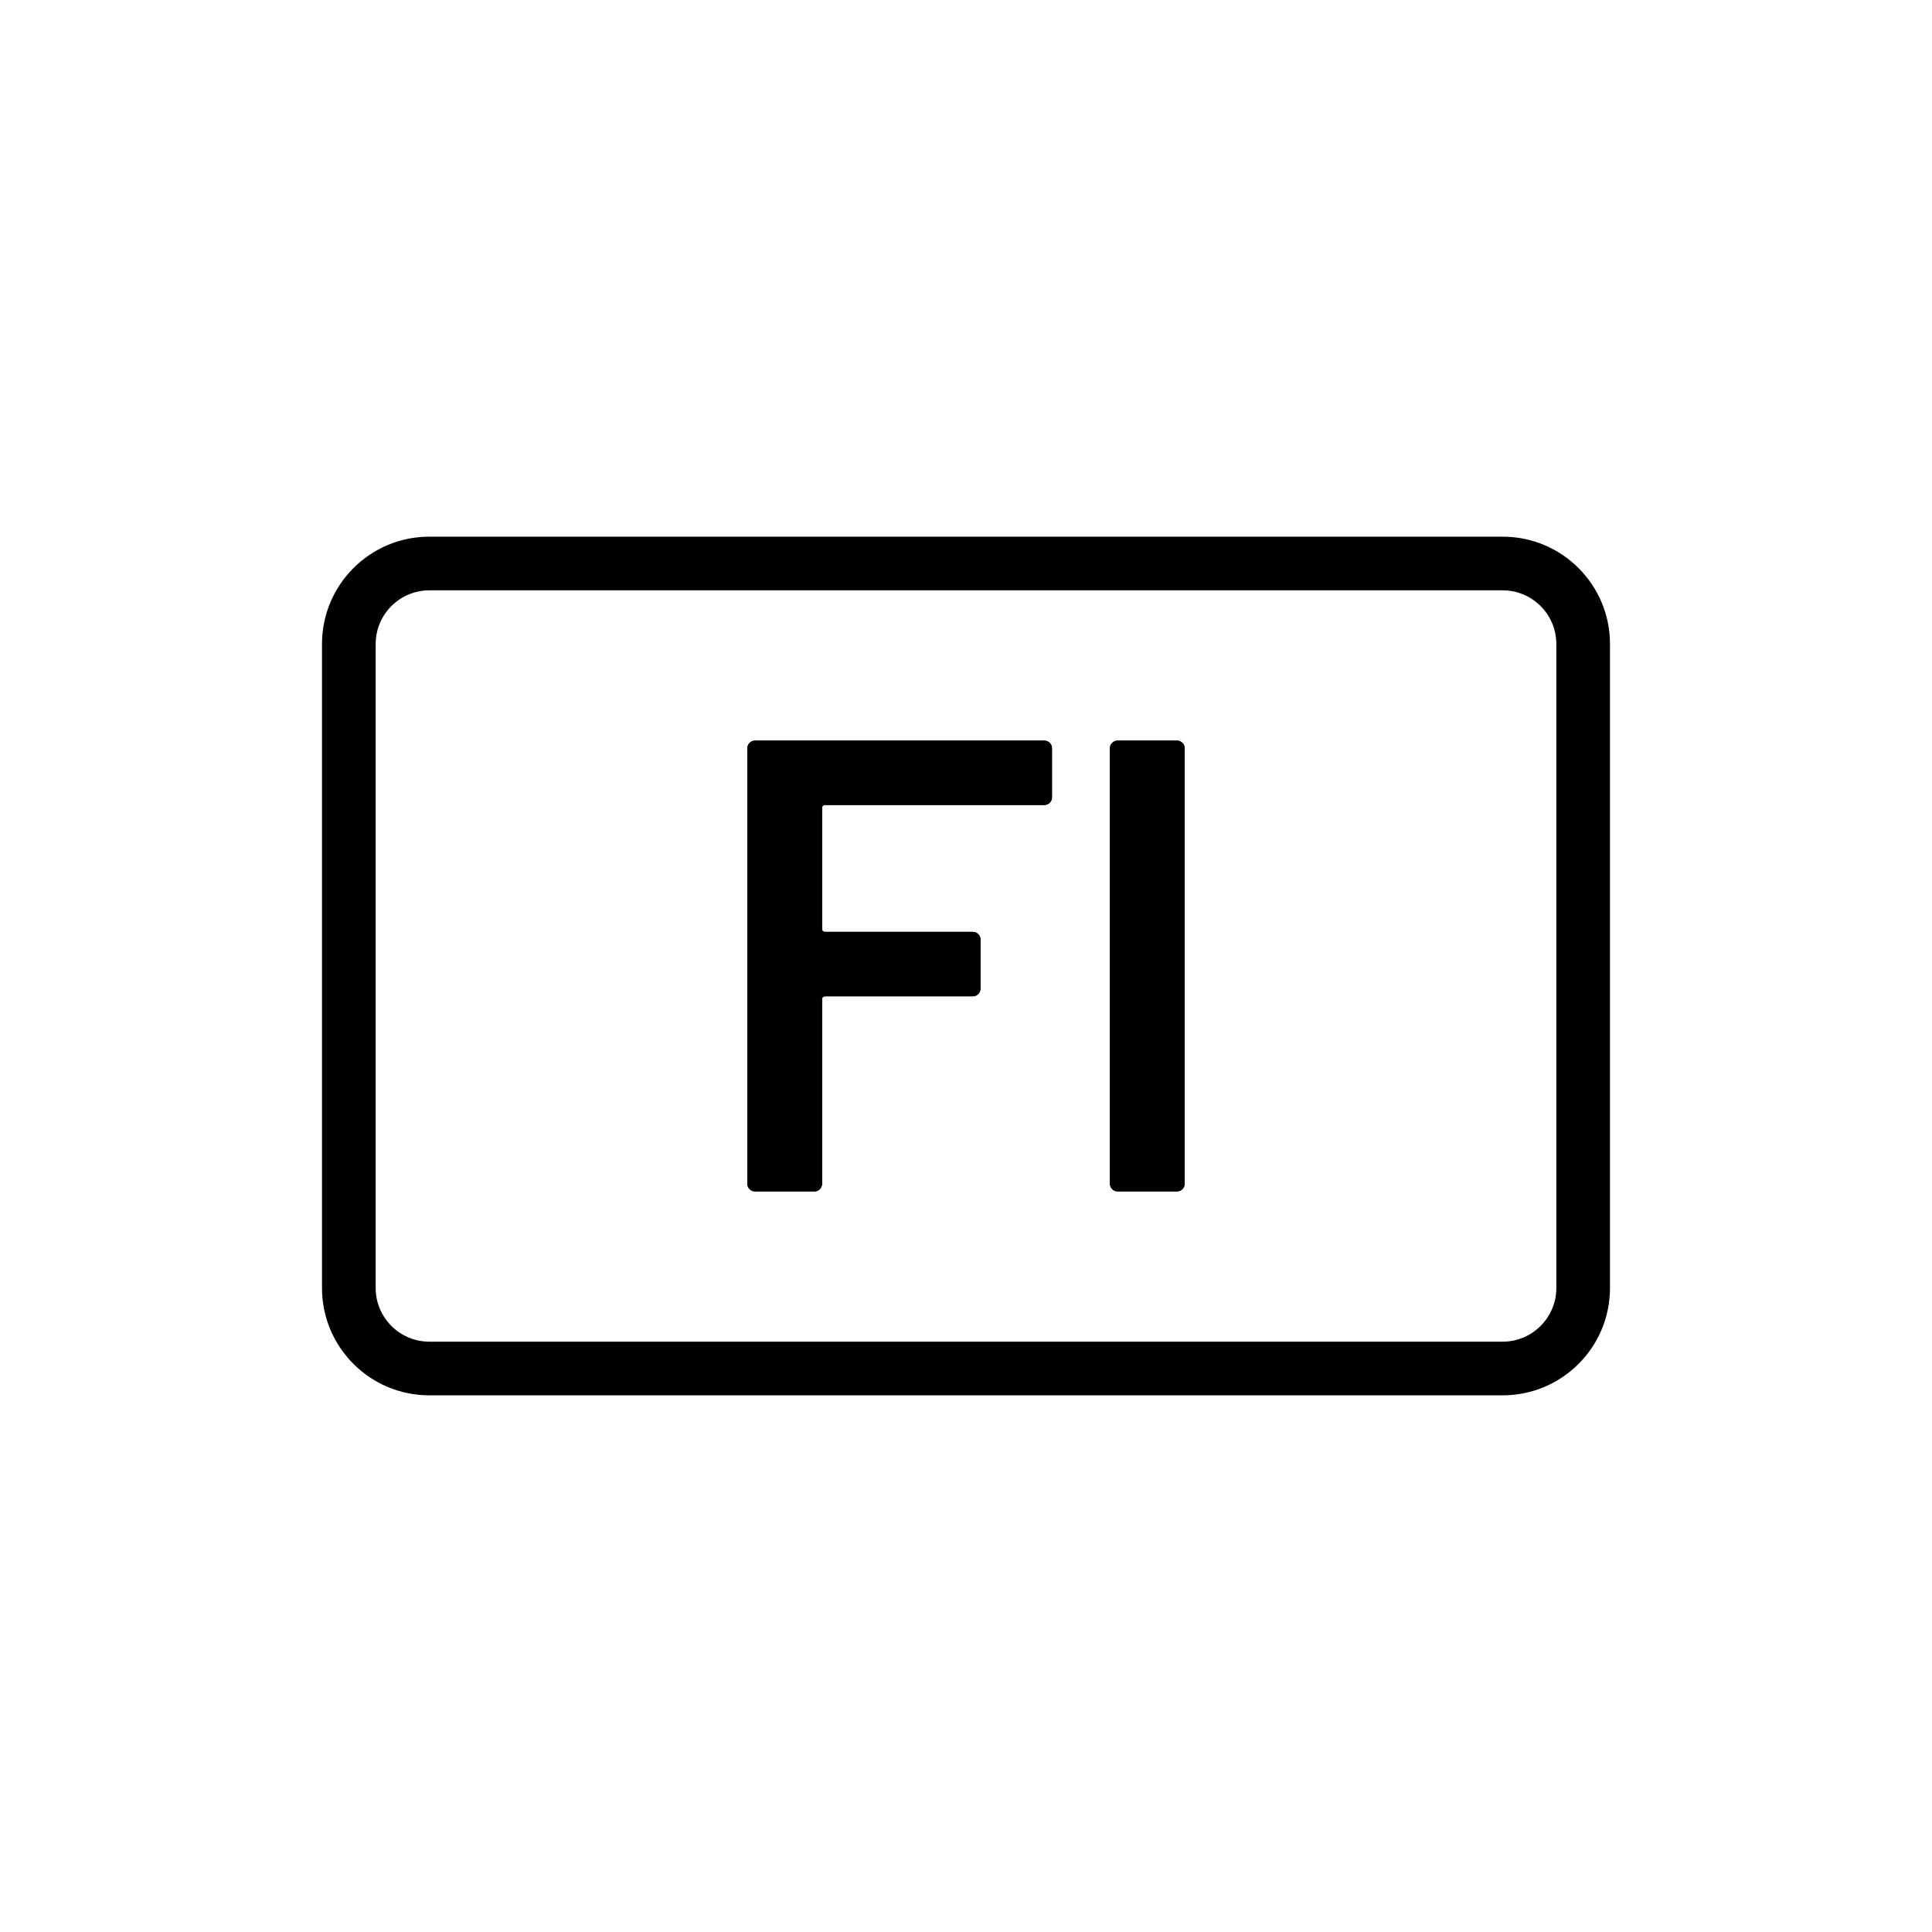
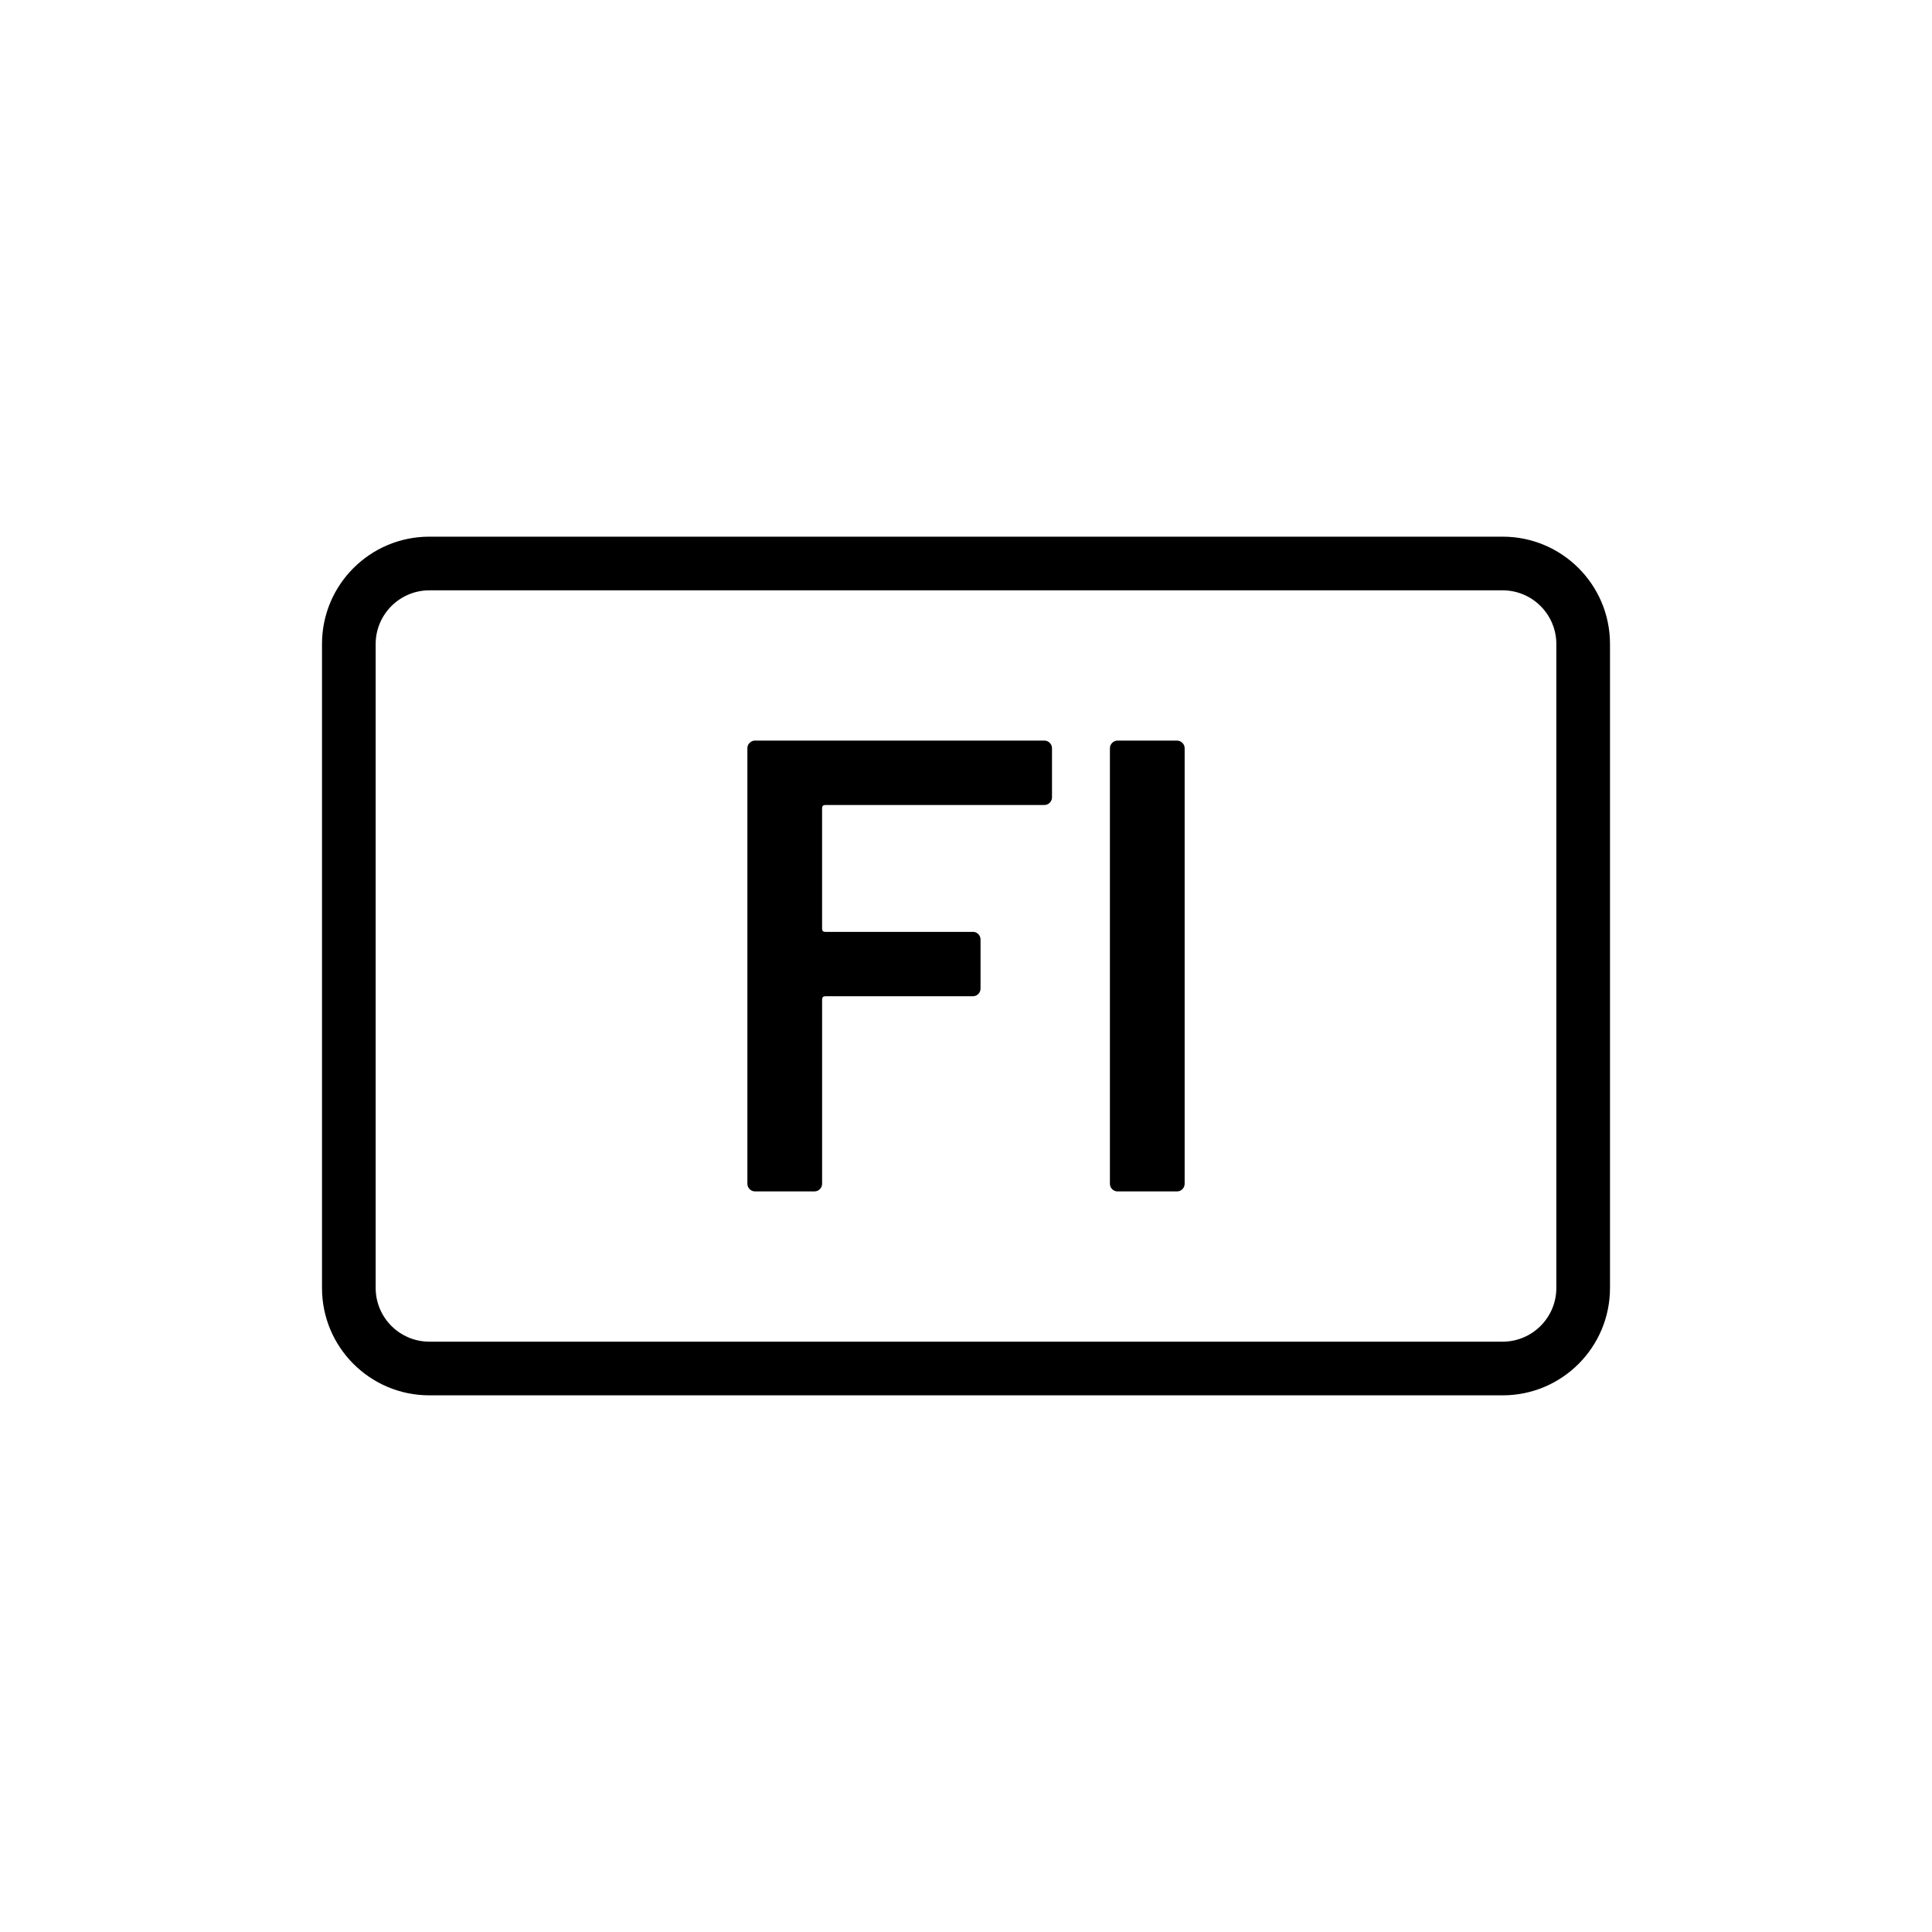
<svg xmlns="http://www.w3.org/2000/svg" id="draw_copy" data-name="draw copy" viewBox="0 0 864 864">
  <defs>
    <style>
      .cls-1 {
        fill: none;
      }
    </style>
  </defs>
-   <g id="Layer_1_copy" data-name="Layer 1 copy">
+   <g id="badge_copy" data-name="badge copy">
    <rect class="cls-1" x="168" y="264" width="528" height="336" rx="24" ry="24" />
    <path d="M672,240H192c-26.51,0-48,21.49-48,48v288c0,26.51,21.49,48,48,48h480c26.51,0,48-21.49,48-48v-288c0-26.51-21.49-48-48-48ZM696,576c0,13.23-10.77,24-24,24H192c-13.23,0-24-10.77-24-24v-288c0-13.23,10.77-24,24-24h480c13.23,0,24,10.77,24,24v288Z" />
  </g>
-   <g id="Layer_2_copy_2" data-name="Layer 2 copy 2">
-     <g>
-       <g>
-         <path d="M469.44,358.99c-.68.68-1.49,1.01-2.45,1.01h-97.92c-.96,0-1.44.48-1.44,1.44v53.86c0,.96.48,1.44,1.44,1.44h65.95c.96,0,1.77.34,2.45,1.01.67.68,1.01,1.49,1.01,2.45v21.89c0,.96-.34,1.78-1.01,2.45s-1.49,1.01-2.45,1.01h-65.95c-.96,0-1.44.48-1.44,1.44v82.37c0,.96-.34,1.78-1.01,2.45s-1.49,1.01-2.45,1.01h-26.5c-.96,0-1.78-.33-2.45-1.01-.67-.67-1.01-1.49-1.01-2.45v-194.69c0-.96.33-1.77,1.01-2.45s1.49-1.01,2.45-1.01h129.31c.96,0,1.77.34,2.45,1.01.67.67,1.01,1.49,1.01,2.45v21.89c0,.96-.34,1.78-1.01,2.45Z" />
-         <path d="M466.99,331.2h-129.31c-.96,0-1.78.34-2.45,1.01s-1.01,1.49-1.01,2.45v194.69c0,.96.33,1.78,1.01,2.45.67.67,1.49,1.01,2.45,1.01h26.5c.96,0,1.77-.33,2.45-1.01s1.01-1.49,1.01-2.45v-82.37c0-.96.48-1.44,1.44-1.44h65.95c.96,0,1.77-.33,2.45-1.01s1.01-1.48,1.01-2.45v-21.89c0-.96-.34-1.77-1.01-2.45-.67-.67-1.49-1.01-2.45-1.01h-65.95c-.96,0-1.44-.48-1.44-1.44v-53.86c0-.96.48-1.44,1.44-1.44h97.92c.96,0,1.77-.33,2.45-1.01s1.01-1.48,1.01-2.45v-21.89c0-.96-.34-1.77-1.01-2.45-.68-.67-1.49-1.01-2.45-1.01h0Z" />
-       </g>
-       <g>
-         <path d="M497.38,531.79c-.68-.67-1.01-1.49-1.01-2.45v-194.69c0-.96.33-1.77,1.01-2.45.67-.67,1.48-1.01,2.45-1.01h26.5c.96,0,1.77.34,2.45,1.01.67.67,1.01,1.49,1.01,2.45v194.69c0,.96-.34,1.78-1.01,2.45s-1.49,1.01-2.45,1.01h-26.5c-.96,0-1.78-.33-2.45-1.01Z" />
-         <path d="M526.32,331.2h-26.5c-.96,0-1.78.34-2.45,1.01-.68.67-1.01,1.49-1.01,2.45v194.69c0,.96.33,1.78,1.01,2.45.67.67,1.48,1.01,2.45,1.01h26.5c.96,0,1.77-.33,2.45-1.01s1.01-1.49,1.01-2.45v-194.69c0-.96-.34-1.77-1.01-2.45-.67-.67-1.49-1.01-2.45-1.01h0Z" />
-       </g>
-     </g>
+   <g id="text_copy" data-name="text copy">
+     <path d="M435.03,416.74h-65.95c-.96,0-1.44-.48-1.44-1.44v-53.86c0-.96.48-1.44,1.44-1.44h97.92c.96,0,1.77-.33,2.45-1.01s1.01-1.48,1.01-2.45v-21.89c0-.96-.34-1.77-1.01-2.45-.68-.67-1.49-1.01-2.45-1.01h-129.31c-.96,0-1.78.34-2.45,1.01s-1.01,1.49-1.01,2.45v194.69c0,.96.33,1.78,1.01,2.45.67.67,1.49,1.01,2.45,1.01h26.5c.96,0,1.77-.33,2.45-1.01s1.01-1.49,1.01-2.45v-82.37c0-.96.48-1.44,1.44-1.44h65.95c.96,0,1.77-.33,2.45-1.01s1.01-1.48,1.01-2.45v-21.89c0-.96-.34-1.77-1.01-2.45-.67-.67-1.49-1.01-2.45-1.01Z" />
+     <path d="M526.32,331.2h-26.5c-.96,0-1.78.34-2.45,1.01-.68.67-1.01,1.49-1.01,2.45v194.69c0,.96.33,1.78,1.01,2.45.67.67,1.48,1.01,2.45,1.01h26.5c.96,0,1.77-.33,2.45-1.01s1.01-1.49,1.01-2.45v-194.69c0-.96-.34-1.77-1.01-2.45-.67-.67-1.49-1.01-2.45-1.01Z" />
  </g>
</svg>
